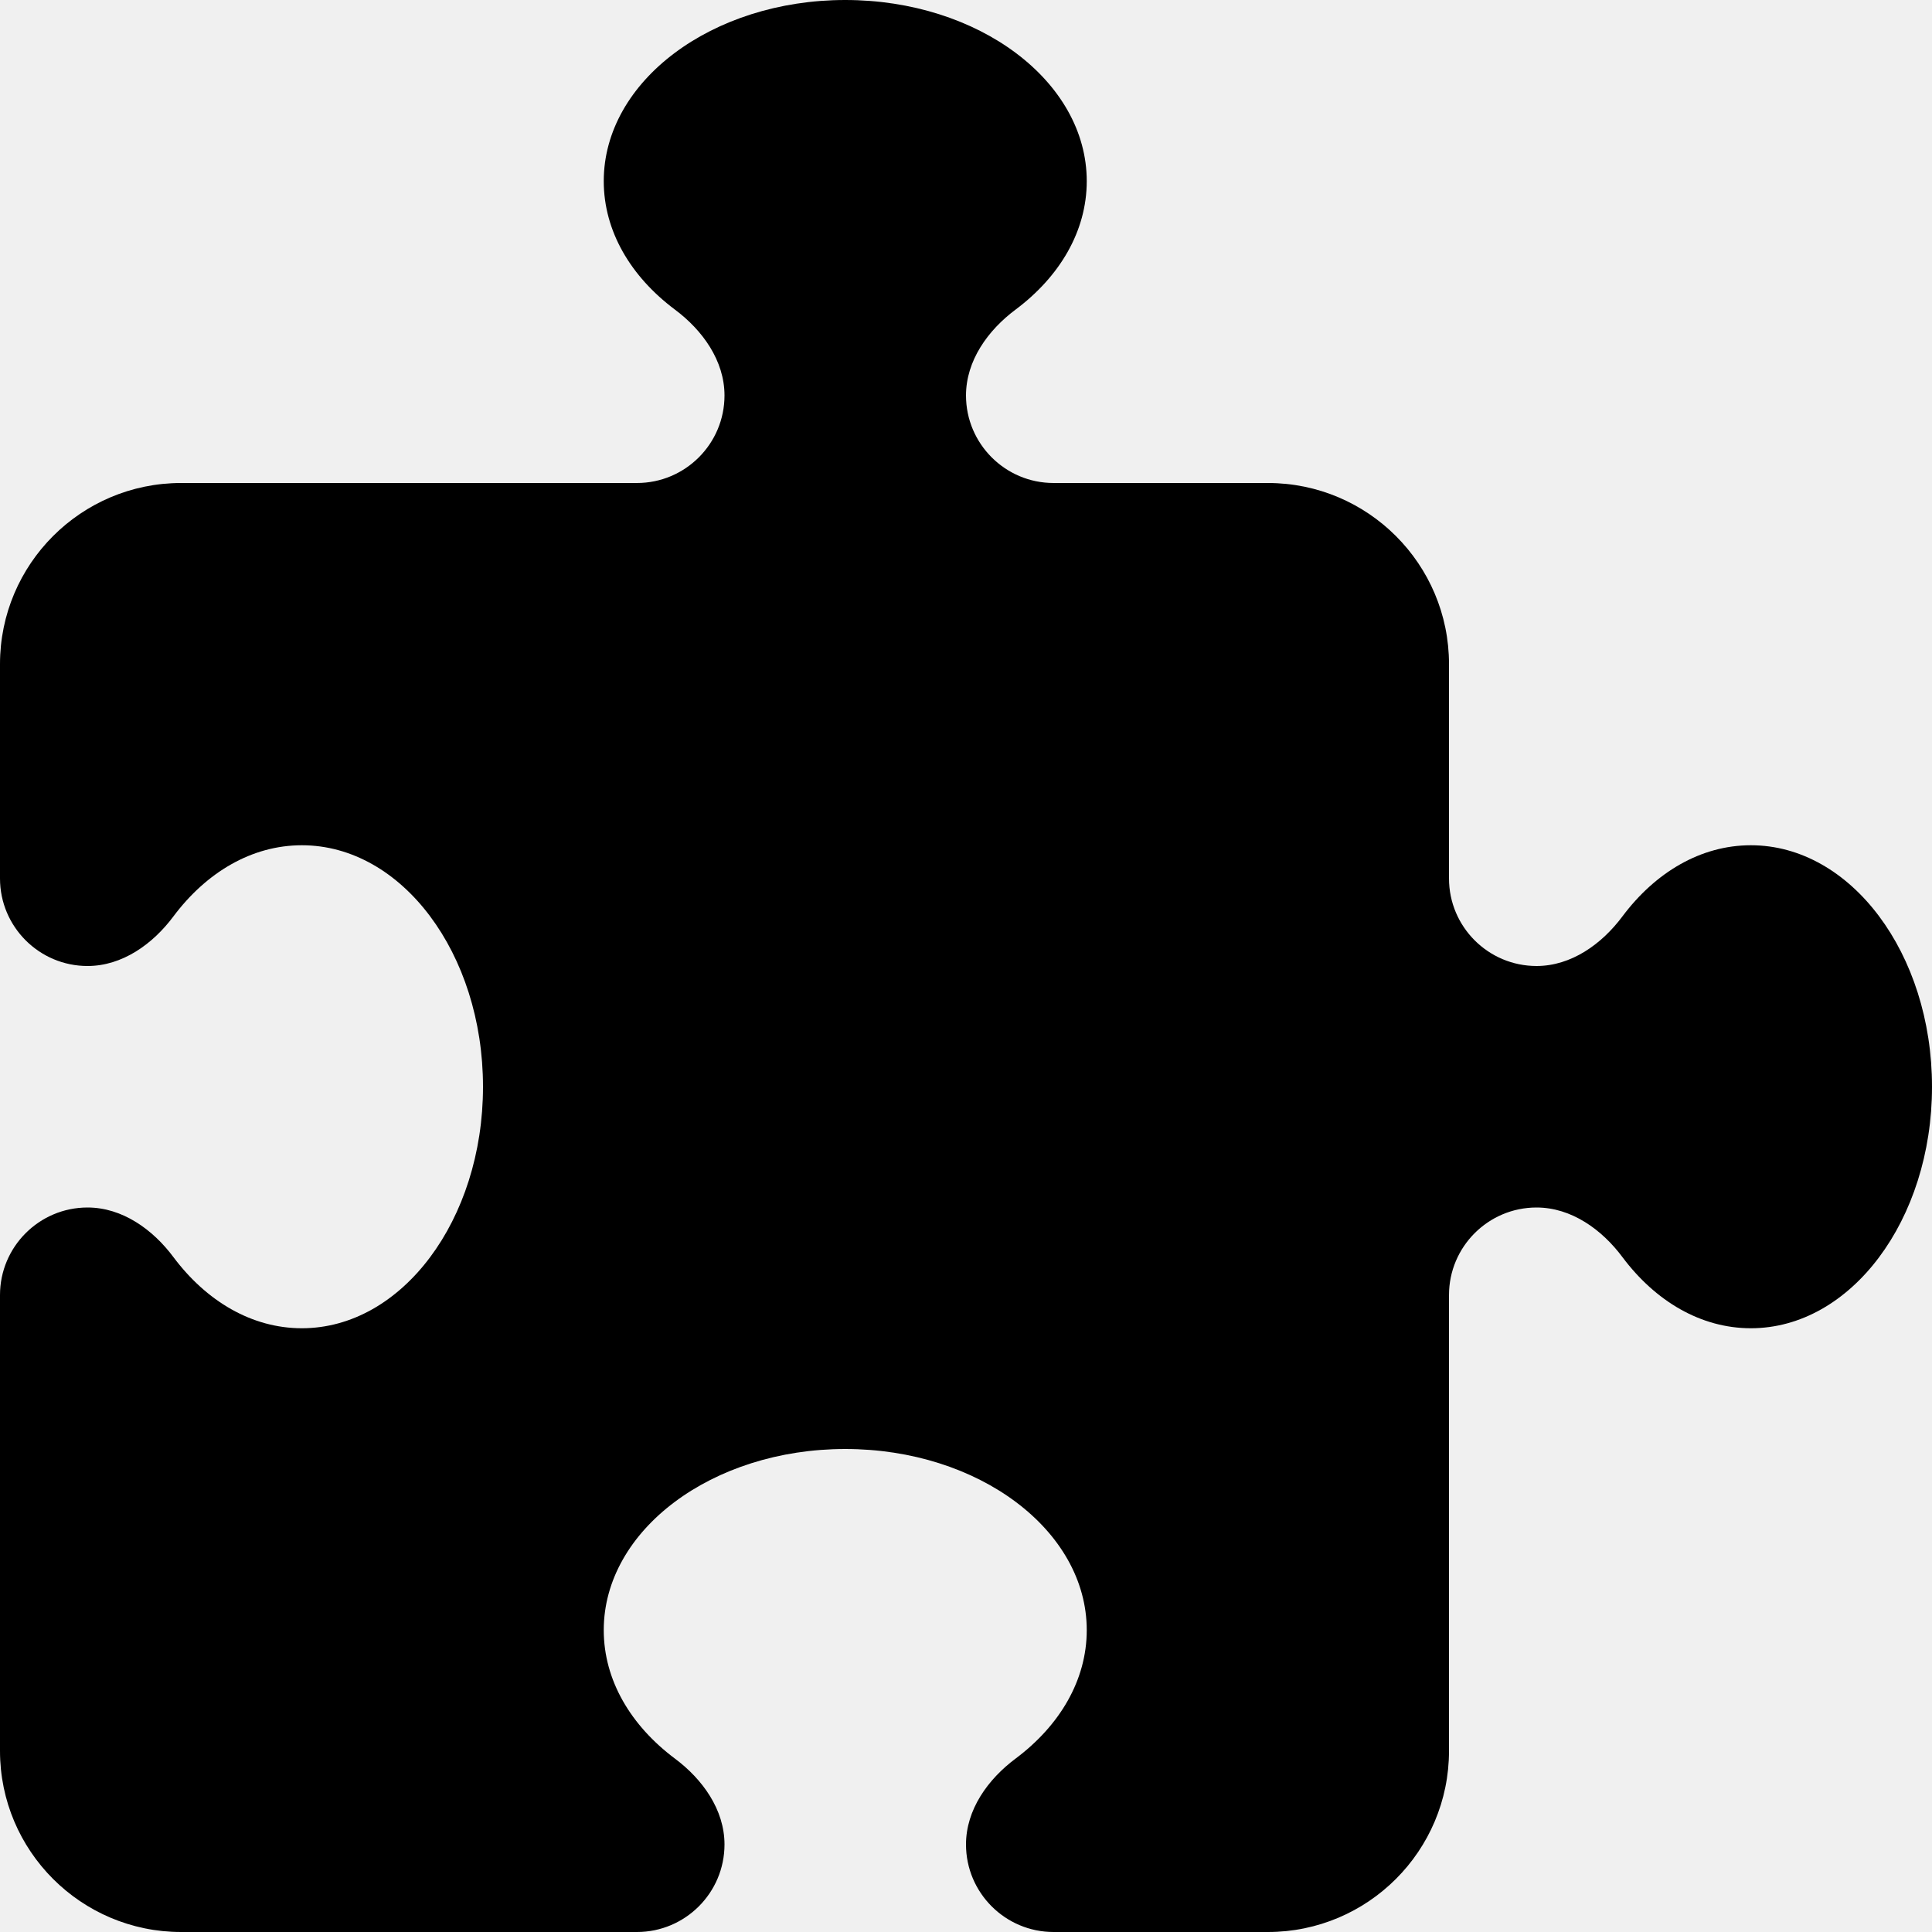
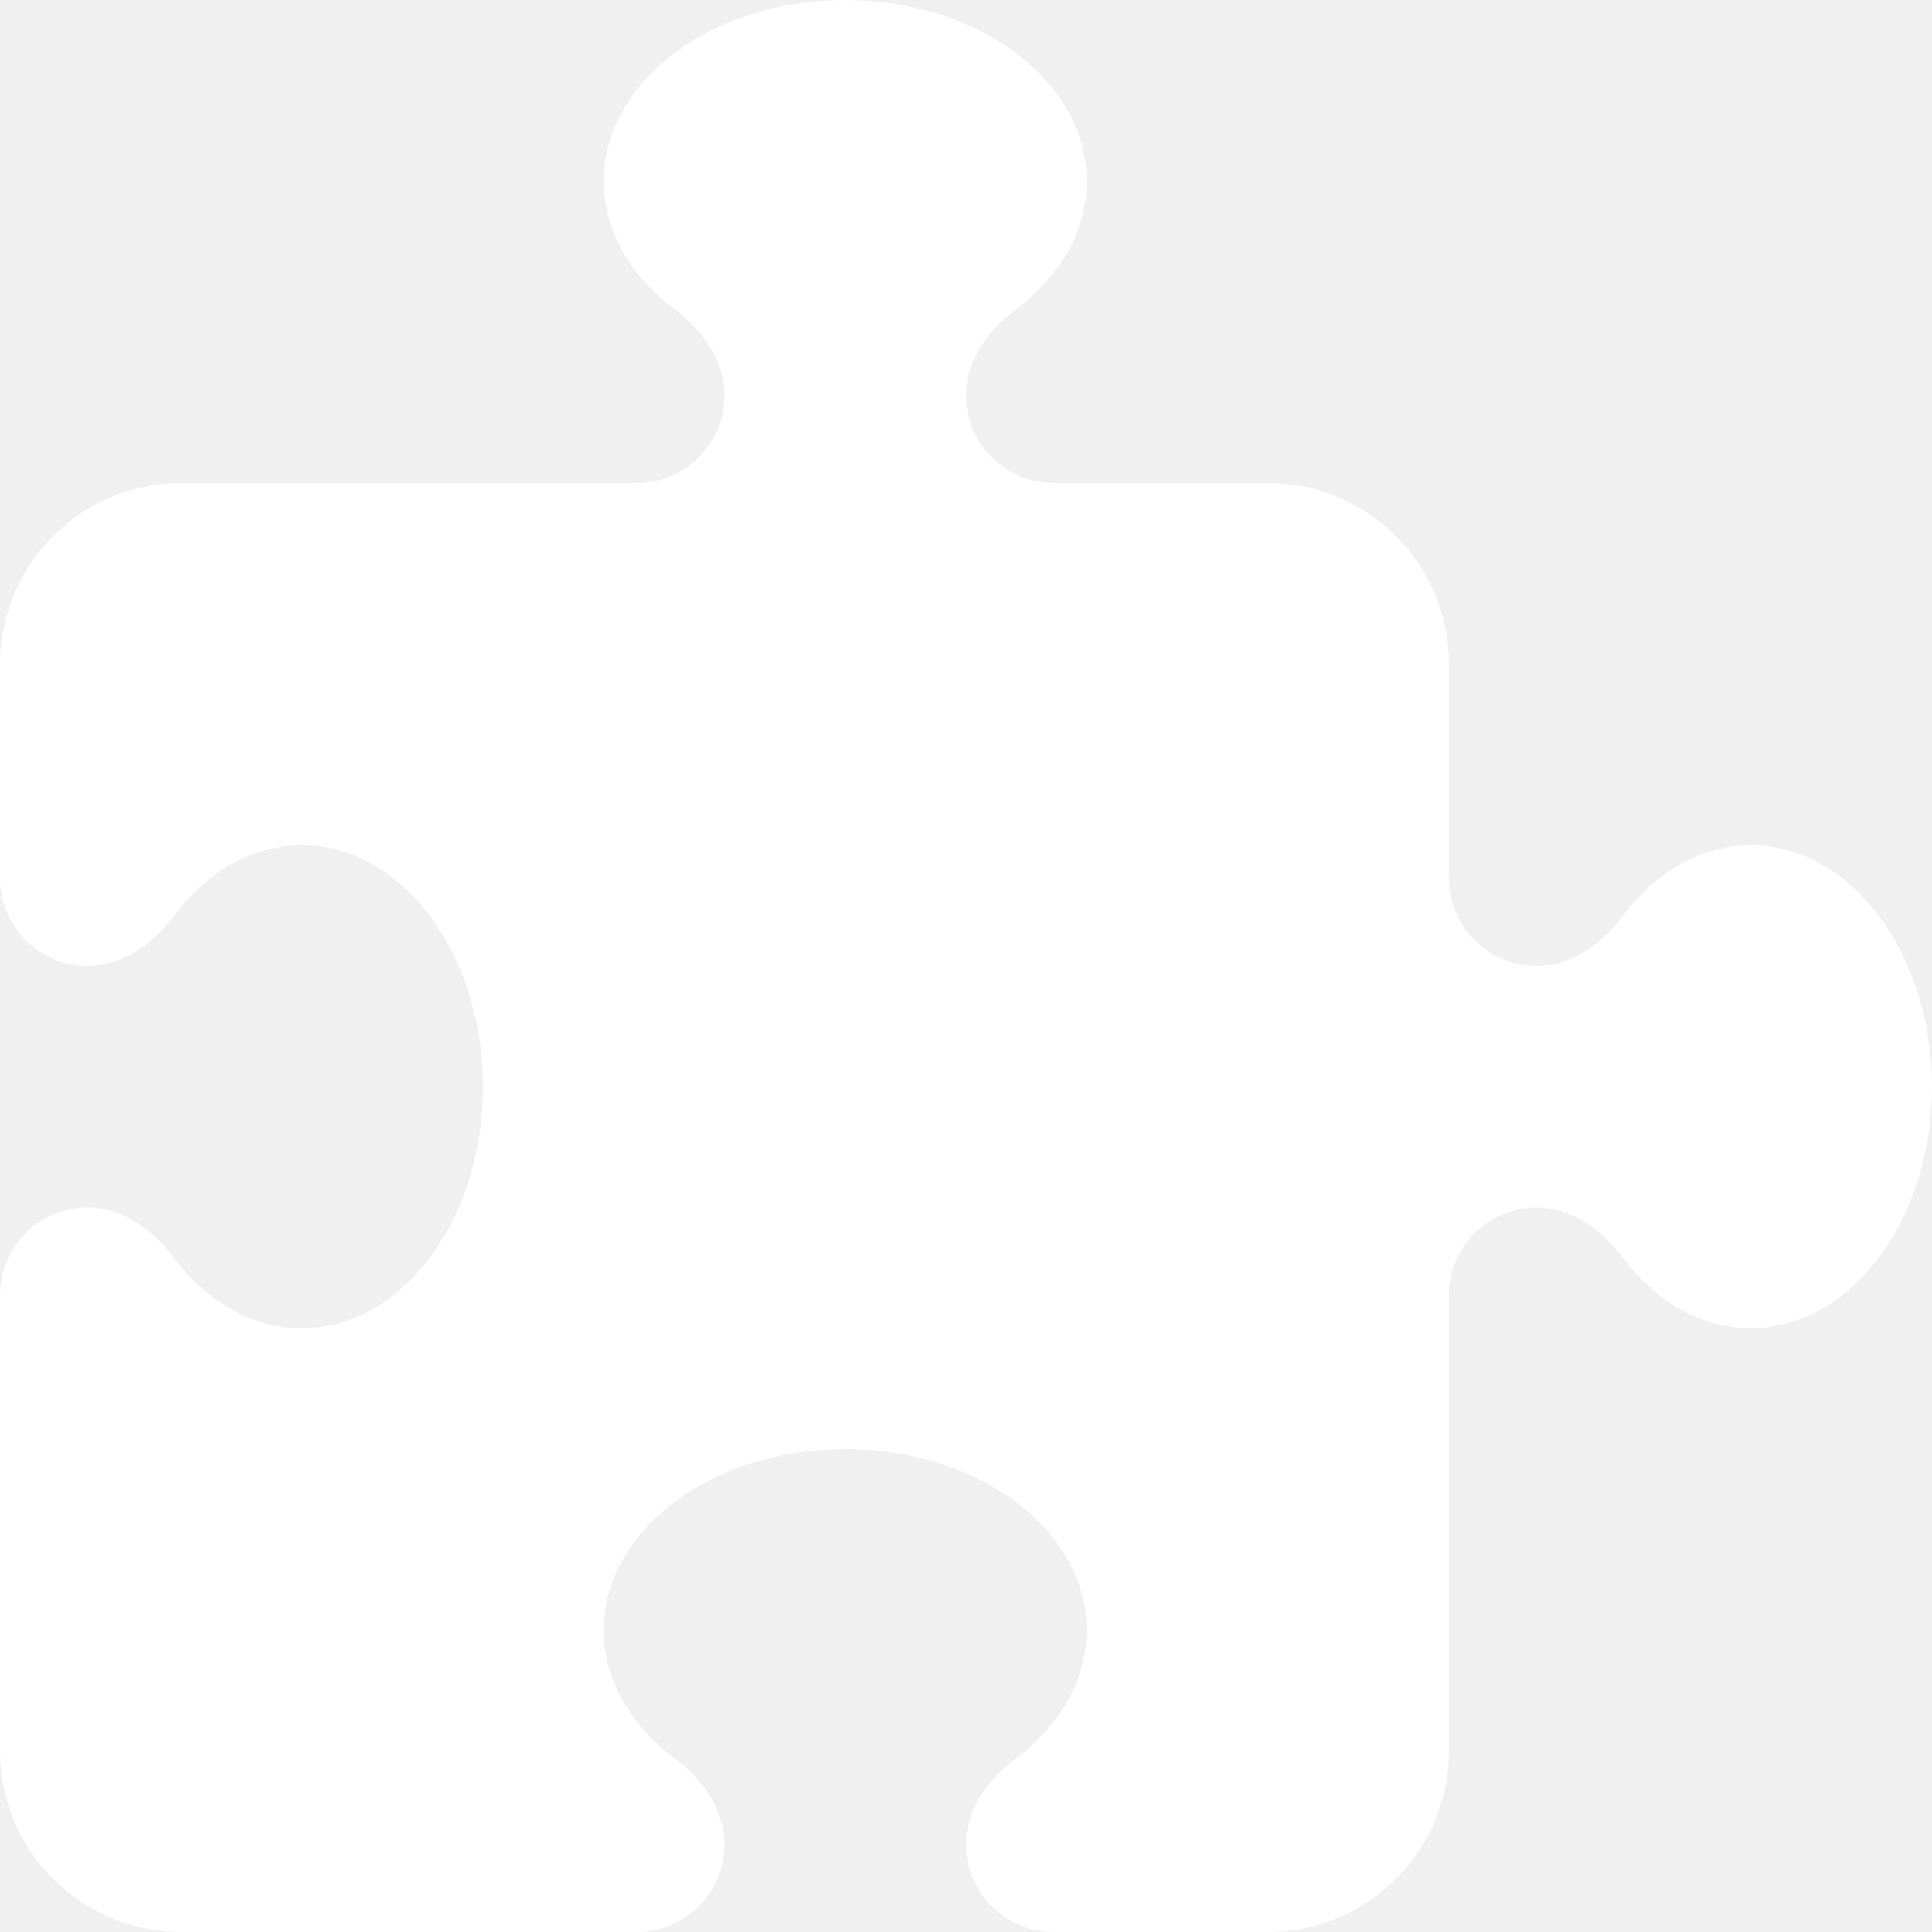
- <svg xmlns="http://www.w3.org/2000/svg" viewBox="0 0 512 512">
+ <svg xmlns="http://www.w3.org/2000/svg" fill="#fff" viewBox="0 0 512 512">
  <path d="M192 104.8c0-9.2-5.8-17.3-13.2-22.8C167.2 73.3 160 61.3 160 48c0-26.5 28.7-48 64-48s64 21.5 64 48c0 13.3-7.2 25.3-18.8 34c-7.4 5.5-13.2 13.6-13.2 22.8v0c0 12.8 10.4 23.2 23.2 23.2H336c26.5 0 48 21.5 48 48v56.8c0 12.8 10.4 23.2 23.2 23.2v0c9.2 0 17.3-5.8 22.8-13.2c8.7-11.6 20.7-18.8 34-18.8c26.5 0 48 28.7 48 64s-21.5 64-48 64c-13.3 0-25.3-7.2-34-18.8c-5.5-7.4-13.6-13.2-22.8-13.2v0c-12.8 0-23.2 10.4-23.2 23.2V464c0 26.5-21.5 48-48 48H279.2c-12.8 0-23.2-10.4-23.2-23.2v0c0-9.2 5.8-17.3 13.2-22.8c11.6-8.7 18.8-20.7 18.8-34c0-26.5-28.7-48-64-48s-64 21.5-64 48c0 13.3 7.2 25.3 18.8 34c7.4 5.5 13.2 13.6 13.2 22.8v0c0 12.8-10.4 23.2-23.2 23.2H48c-26.5 0-48-21.5-48-48V343.2C0 330.4 10.4 320 23.2 320v0c9.2 0 17.3 5.8 22.8 13.2C54.7 344.8 66.7 352 80 352c26.5 0 48-28.7 48-64s-21.5-64-48-64c-13.3 0-25.3 7.2-34 18.8C40.5 250.2 32.4 256 23.2 256v0C10.4 256 0 245.6 0 232.8V176c0-26.5 21.5-48 48-48H168.8c12.8 0 23.2-10.4 23.2-23.2v0z" />
</svg>
